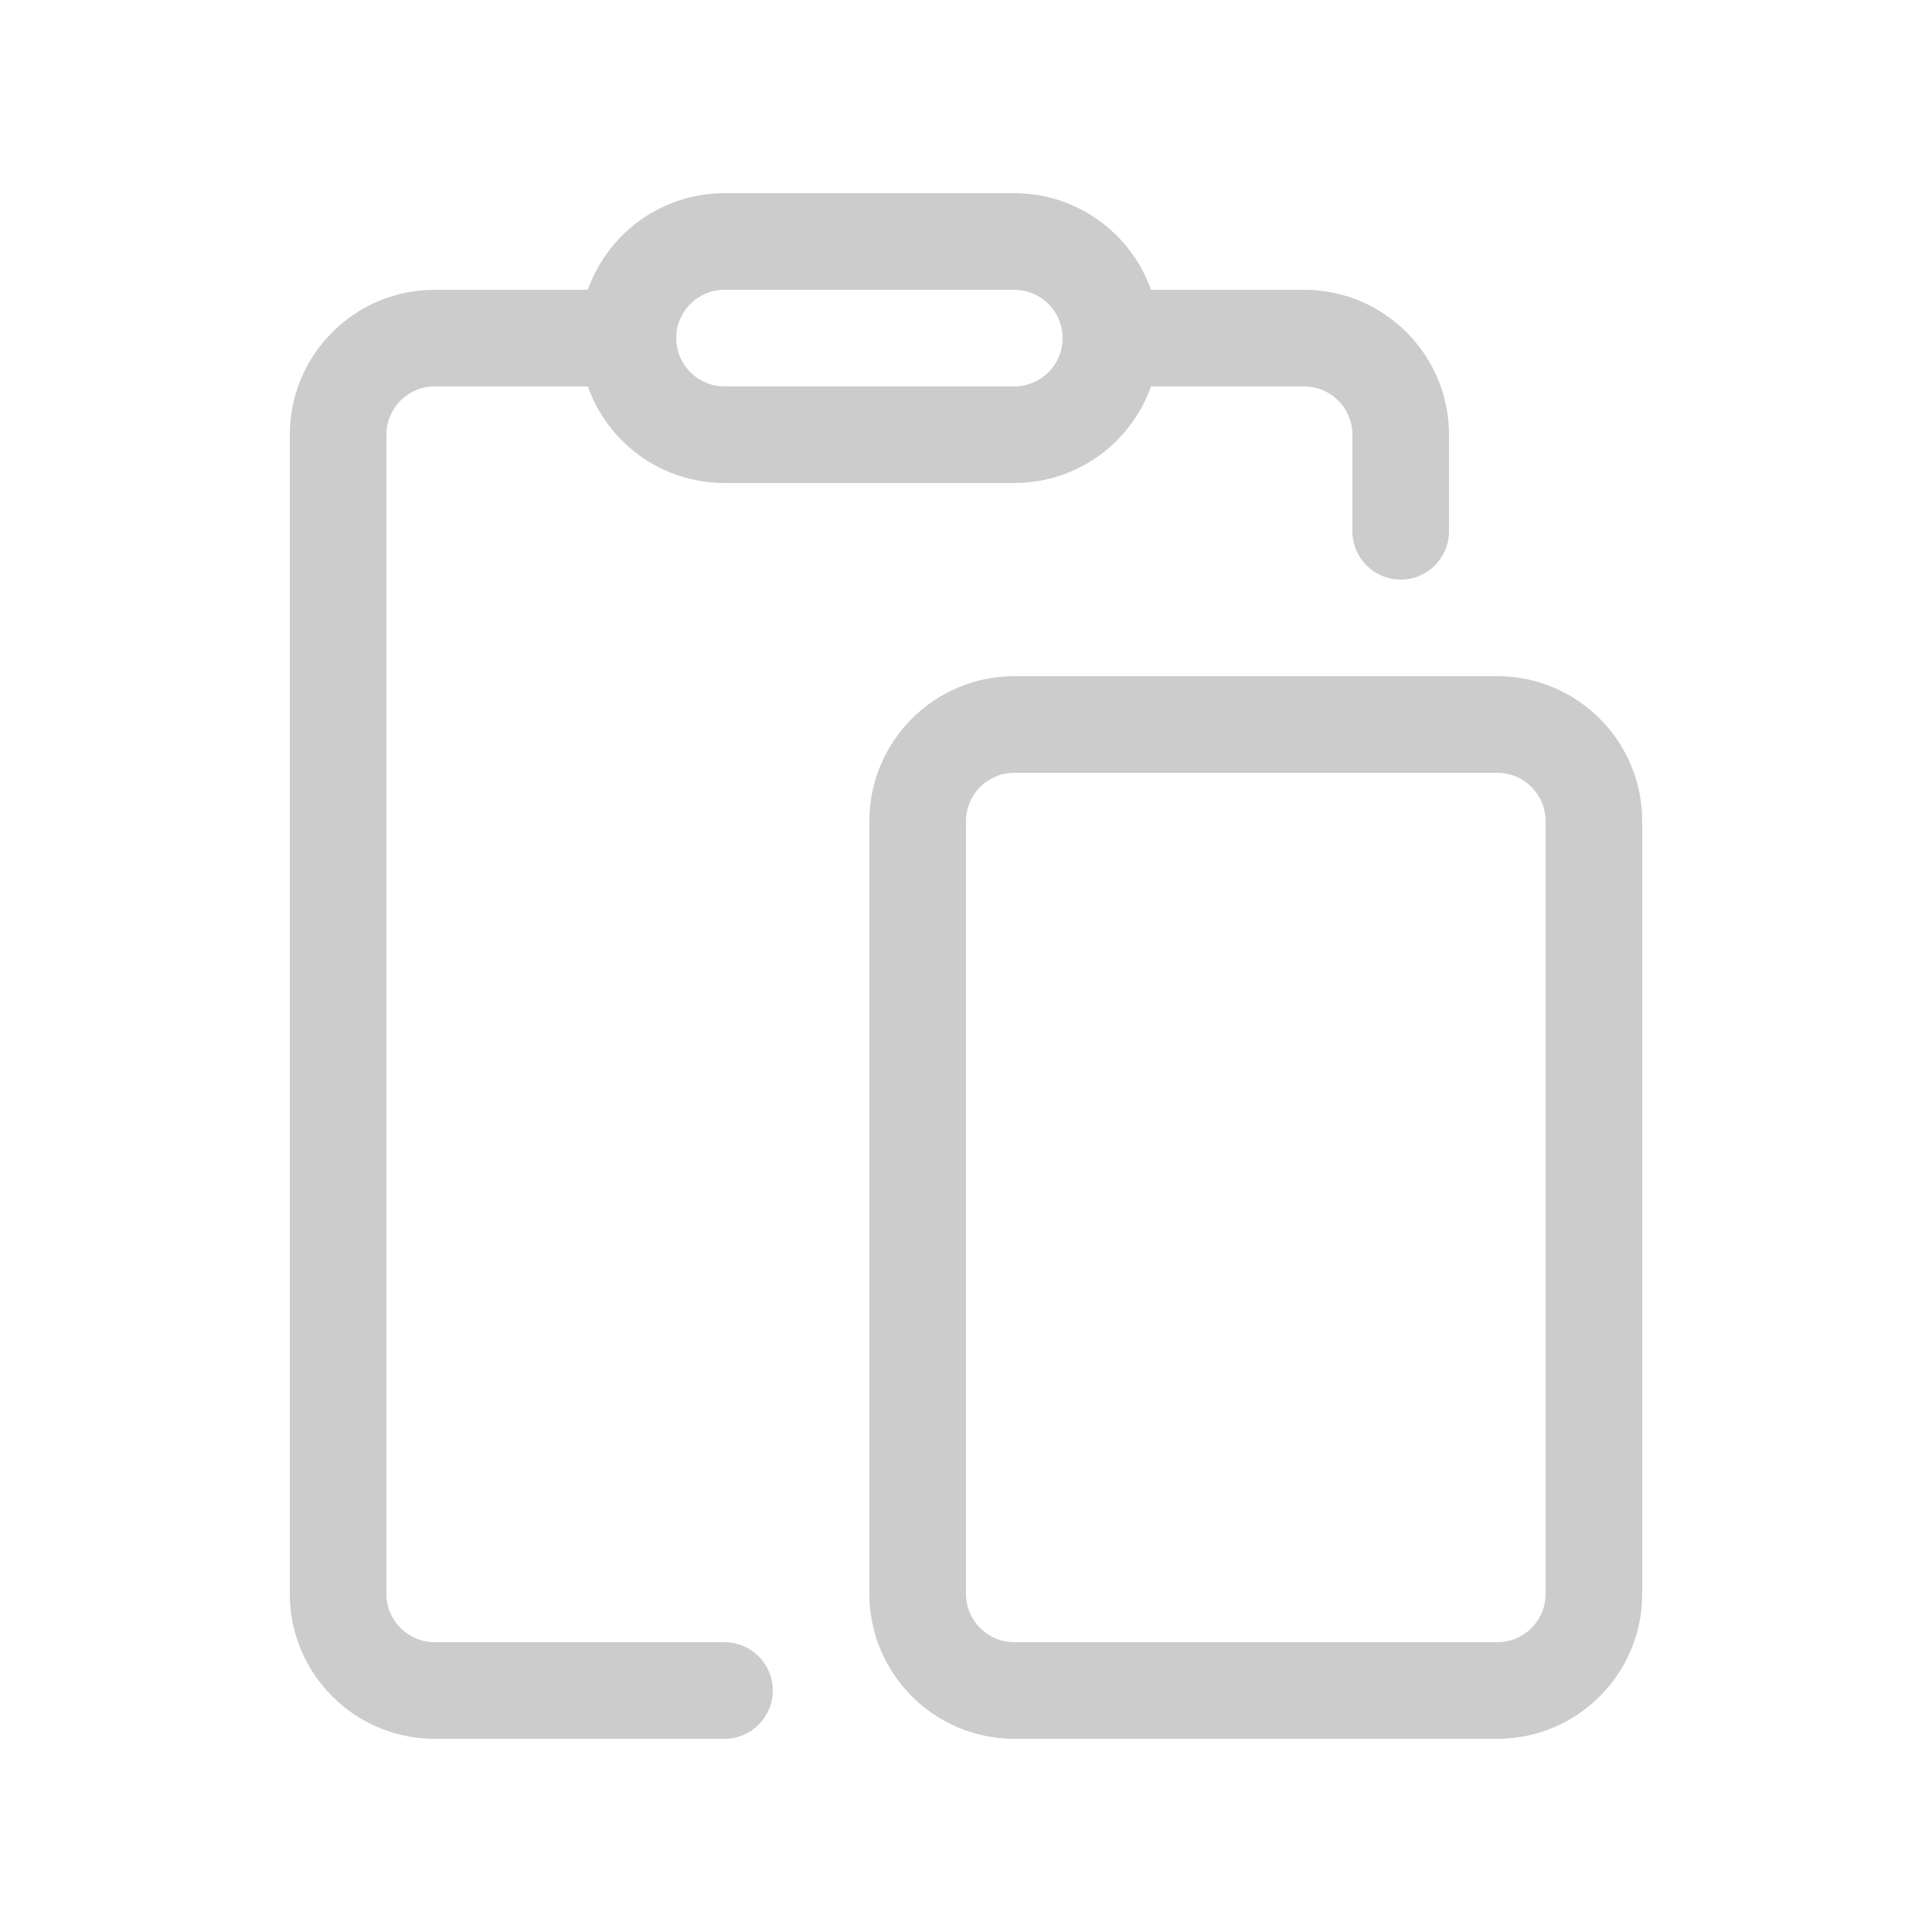
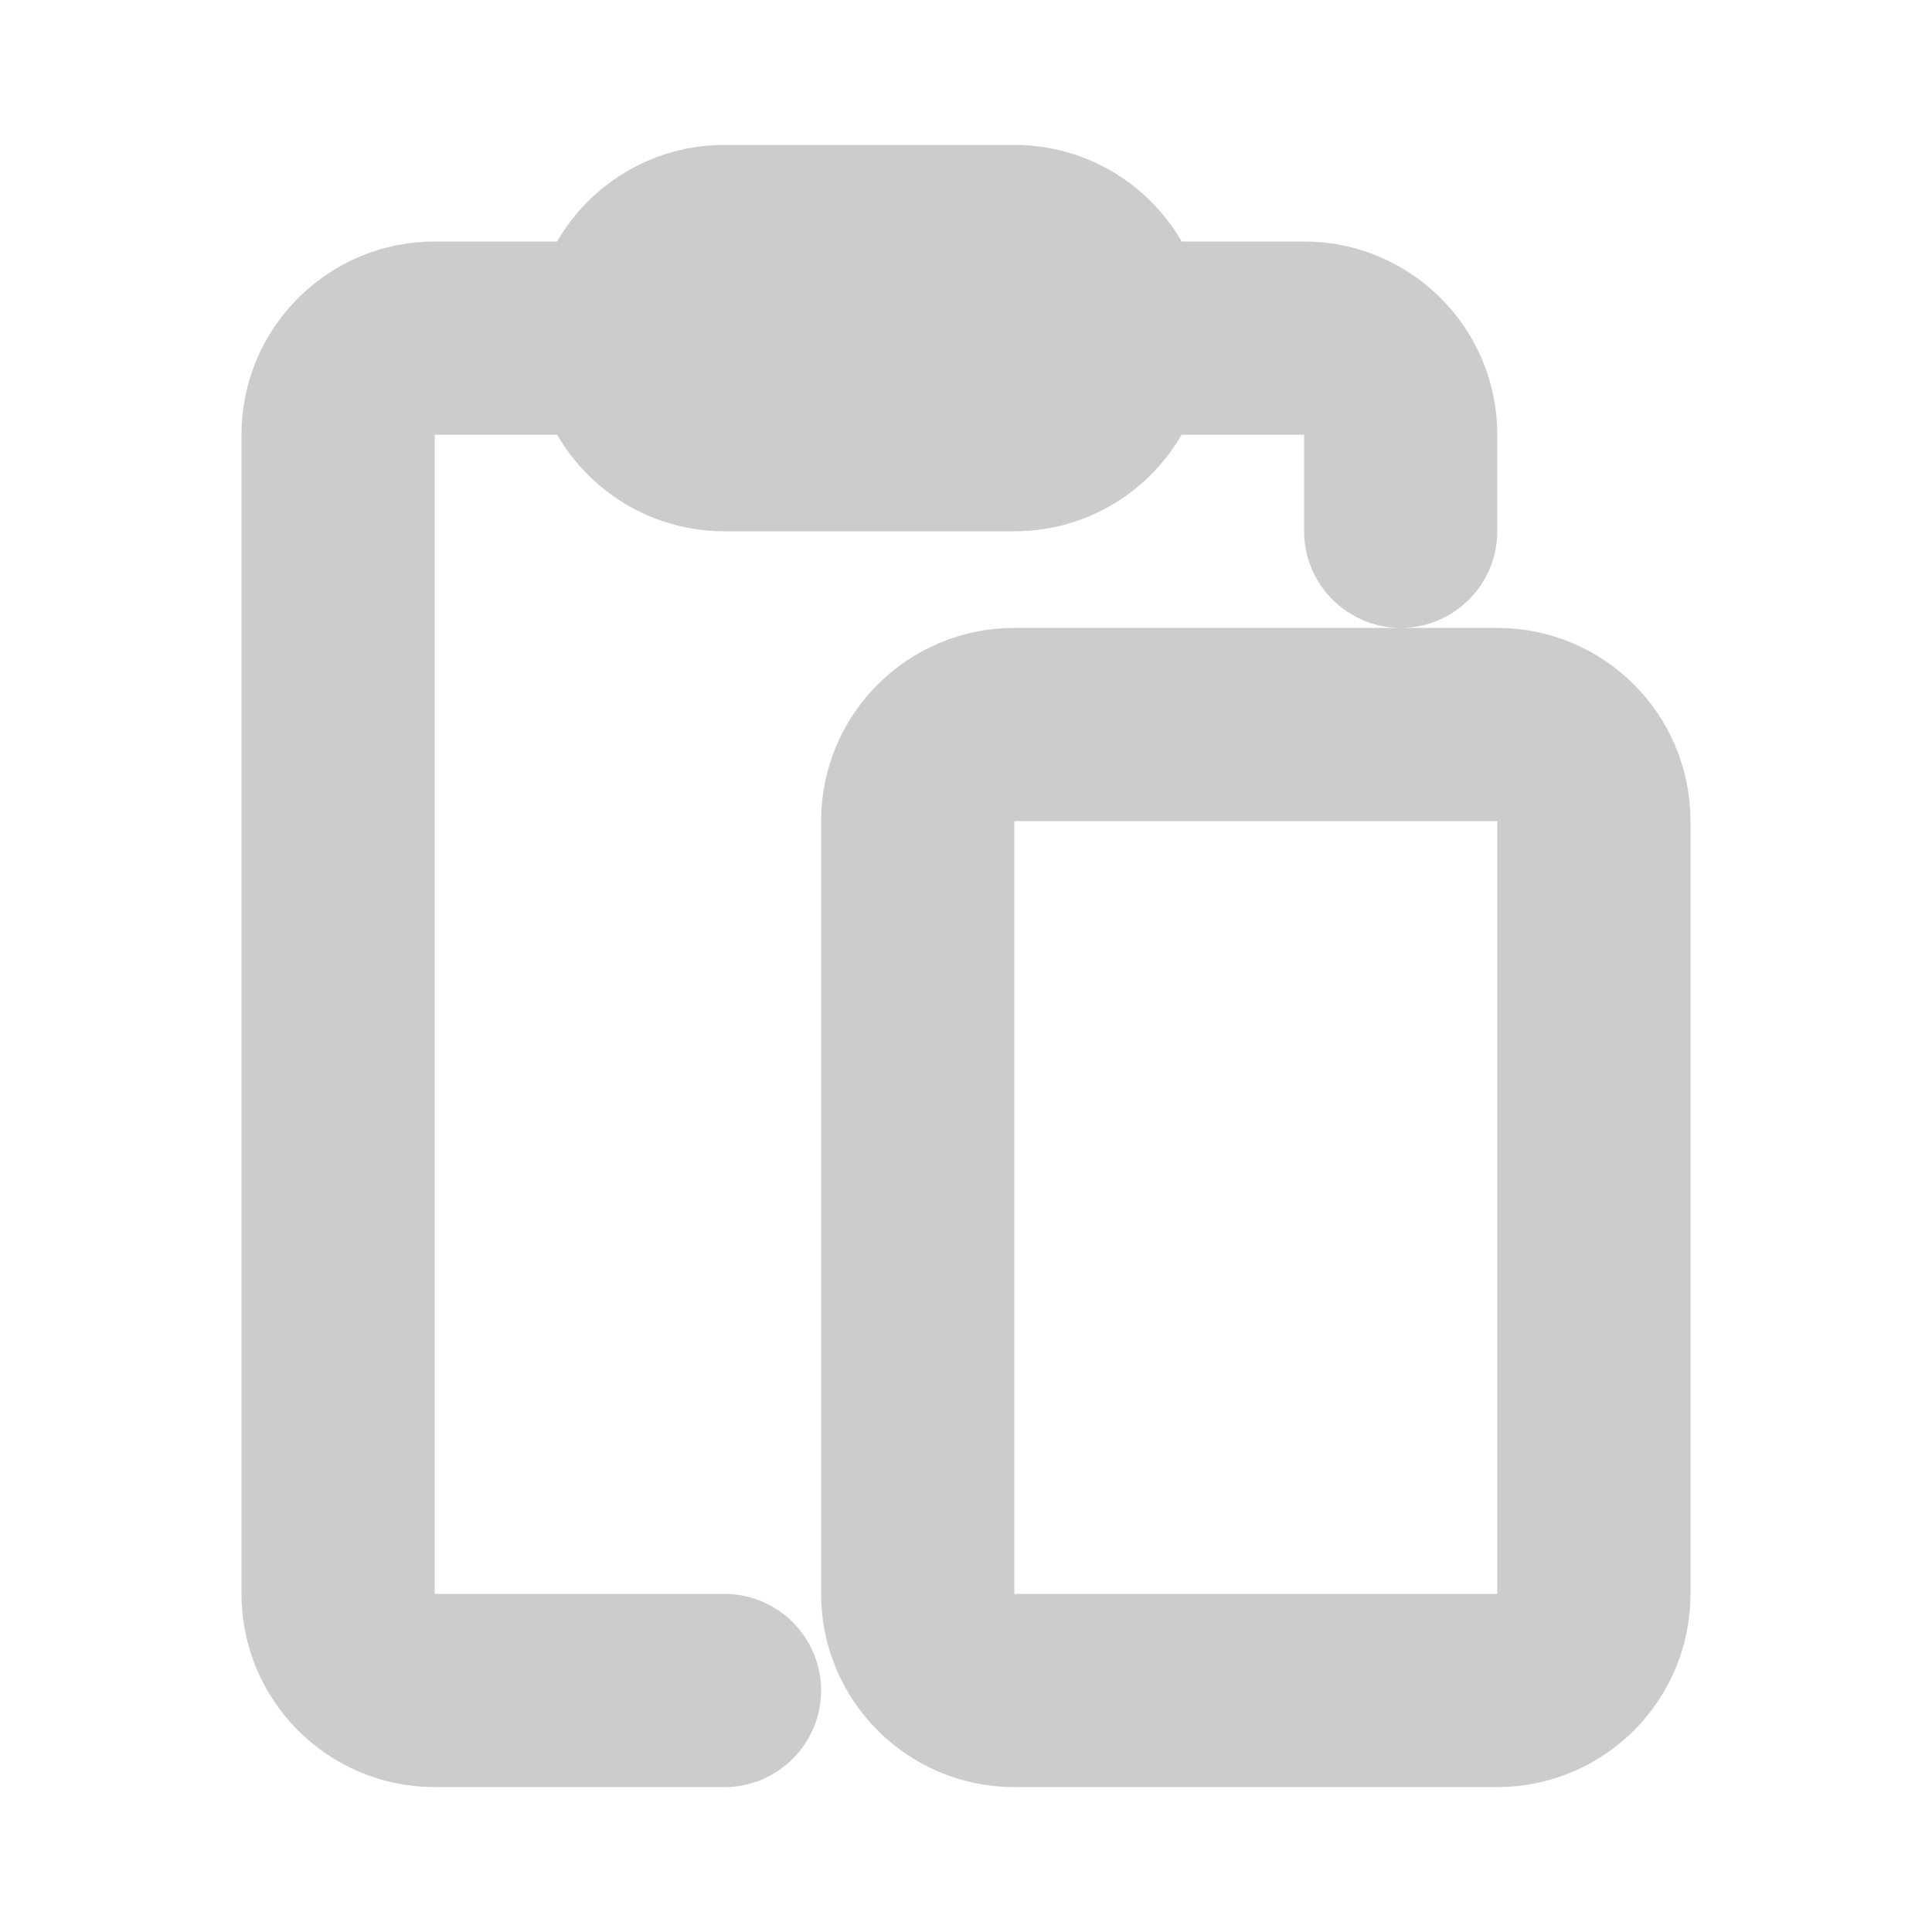
<svg xmlns="http://www.w3.org/2000/svg" width="20" height="20" viewBox="0 0 20 20" fill="none">
-   <path d="M4.5 4H6.085C6.291 4.583 6.847 5 7.5 5H10.5C11.153 5 11.709 4.583 11.915 4H13.5C13.776 4 14 4.224 14 4.5V5.5C14 5.776 14.224 6 14.5 6C14.776 6 15 5.776 15 5.5V4.5C15 3.672 14.328 3 13.5 3H11.915C11.709 2.417 11.153 2 10.5 2H7.5C6.847 2 6.291 2.417 6.085 3H4.5C3.672 3 3 3.672 3 4.5V16.5C3 17.328 3.672 18 4.5 18H7.5C7.776 18 8 17.776 8 17.5C8 17.224 7.776 17 7.5 17H4.5C4.224 17 4 16.776 4 16.5V4.5C4 4.224 4.224 4 4.5 4ZM7.5 4C7.224 4 7 3.776 7 3.5C7 3.224 7.224 3 7.5 3H10.5C10.776 3 11 3.224 11 3.5C11 3.776 10.776 4 10.5 4H7.5ZM10.5 7C9.672 7 9 7.672 9 8.5V16.5C9 17.328 9.672 18 10.5 18H15.5C16.328 18 17 17.328 17 16.5V8.5C17 7.672 16.328 7 15.5 7H10.5ZM10 8.5C10 8.224 10.224 8 10.5 8H15.5C15.776 8 16 8.224 16 8.5V16.5C16 16.776 15.776 17 15.5 17H10.5C10.224 17 10 16.776 10 16.5V8.5Z" fill="#cccccc" />
+   <path d="M4.5 4H6.085C6.291 4.583 6.847 5 7.5 5H10.5C11.153 5 11.709 4.583 11.915 4H13.5C13.776 4 14 4.224 14 4.5V5.5C14 5.776 14.224 6 14.5 6C14.776 6 15 5.776 15 5.5V4.5C15 3.672 14.328 3 13.5 3H11.915C11.709 2.417 11.153 2 10.5 2H7.5C6.847 2 6.291 2.417 6.085 3H4.5C3.672 3 3 3.672 3 4.5V16.5C3 17.328 3.672 18 4.5 18H7.5C7.776 18 8 17.776 8 17.5C8 17.224 7.776 17 7.5 17H4.5C4.224 17 4 16.776 4 16.5V4.5C4 4.224 4.224 4 4.5 4ZM7.5 4C7.224 4 7 3.776 7 3.5C7 3.224 7.224 3 7.5 3H10.5C10.776 3 11 3.224 11 3.5C11 3.776 10.776 4 10.5 4H7.5ZM10.5 7C9.672 7 9 7.672 9 8.5V16.5C9 17.328 9.672 18 10.5 18H15.5C16.328 18 17 17.328 17 16.5V8.5C17 7.672 16.328 7 15.5 7H10.5ZM10 8.5C10 8.224 10.224 8 10.5 8H15.5C15.776 8 16 8.224 16 8.5V16.5C16 16.776 15.776 17 15.5 17H10.5C10.224 17 10 16.776 10 16.5V8.5Z" fill="#cccccc" stroke="#cccccc" stroke-width="1" stroke-linejoin="round" />
</svg>
